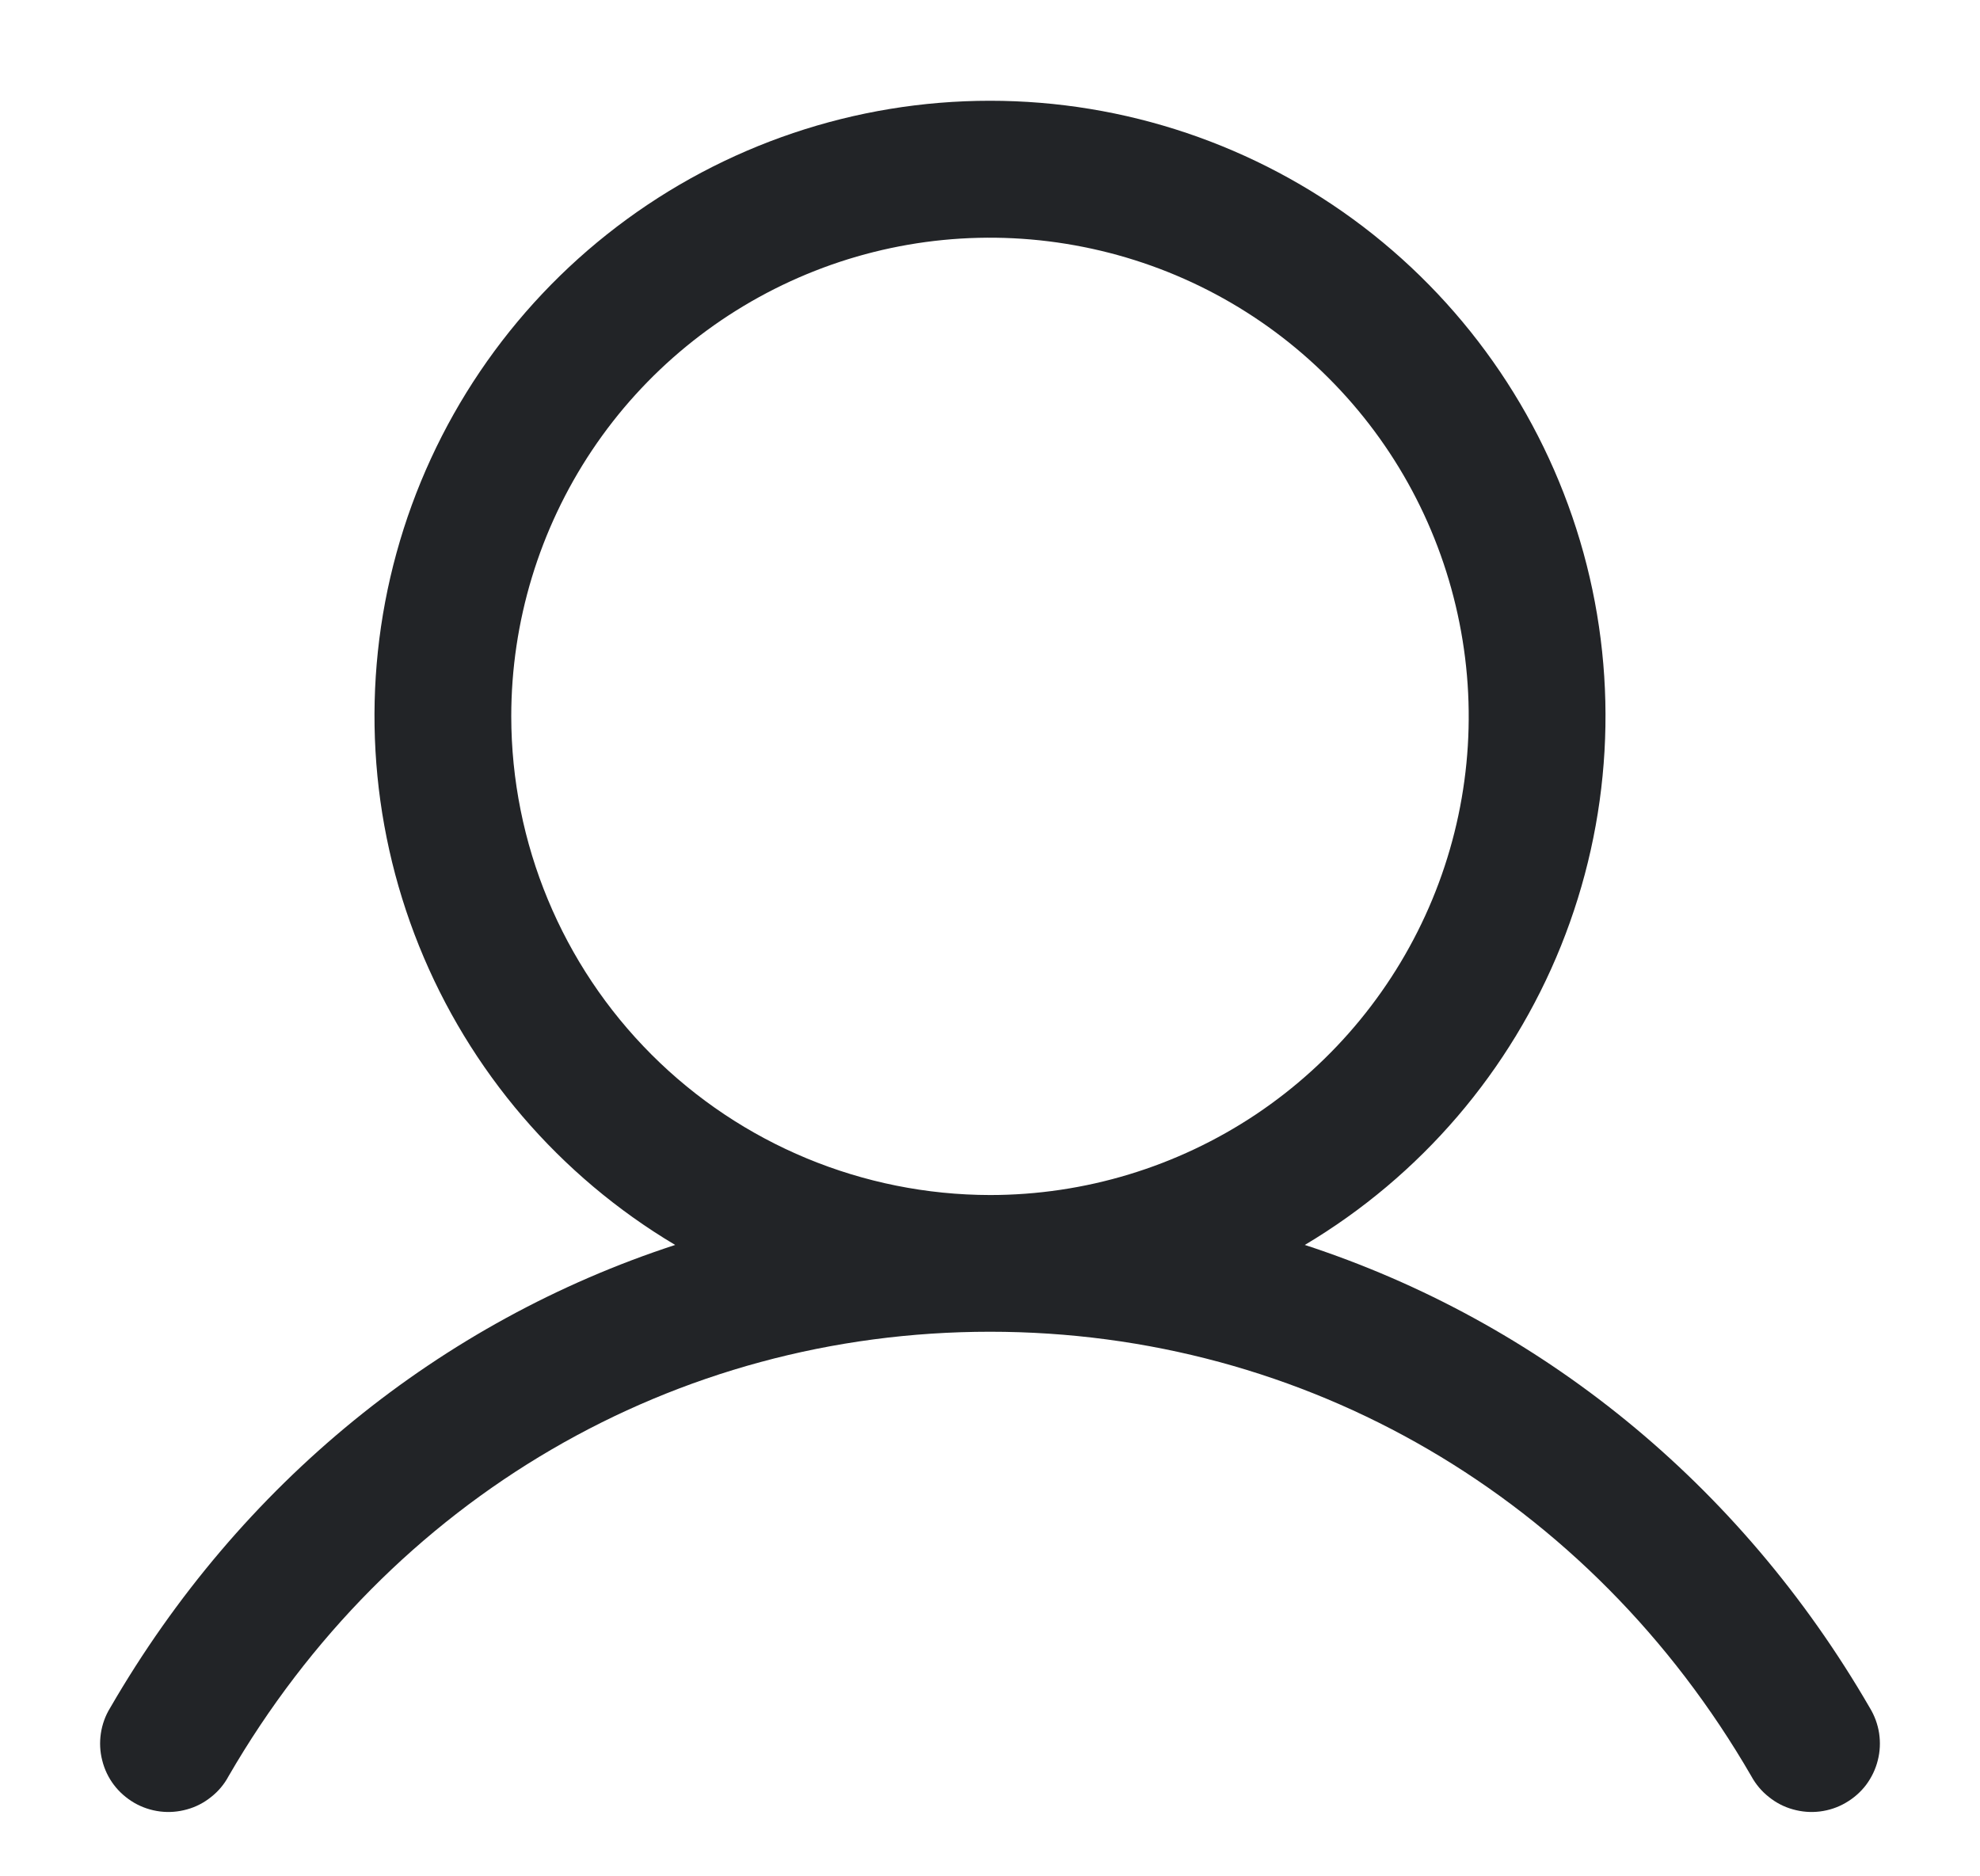
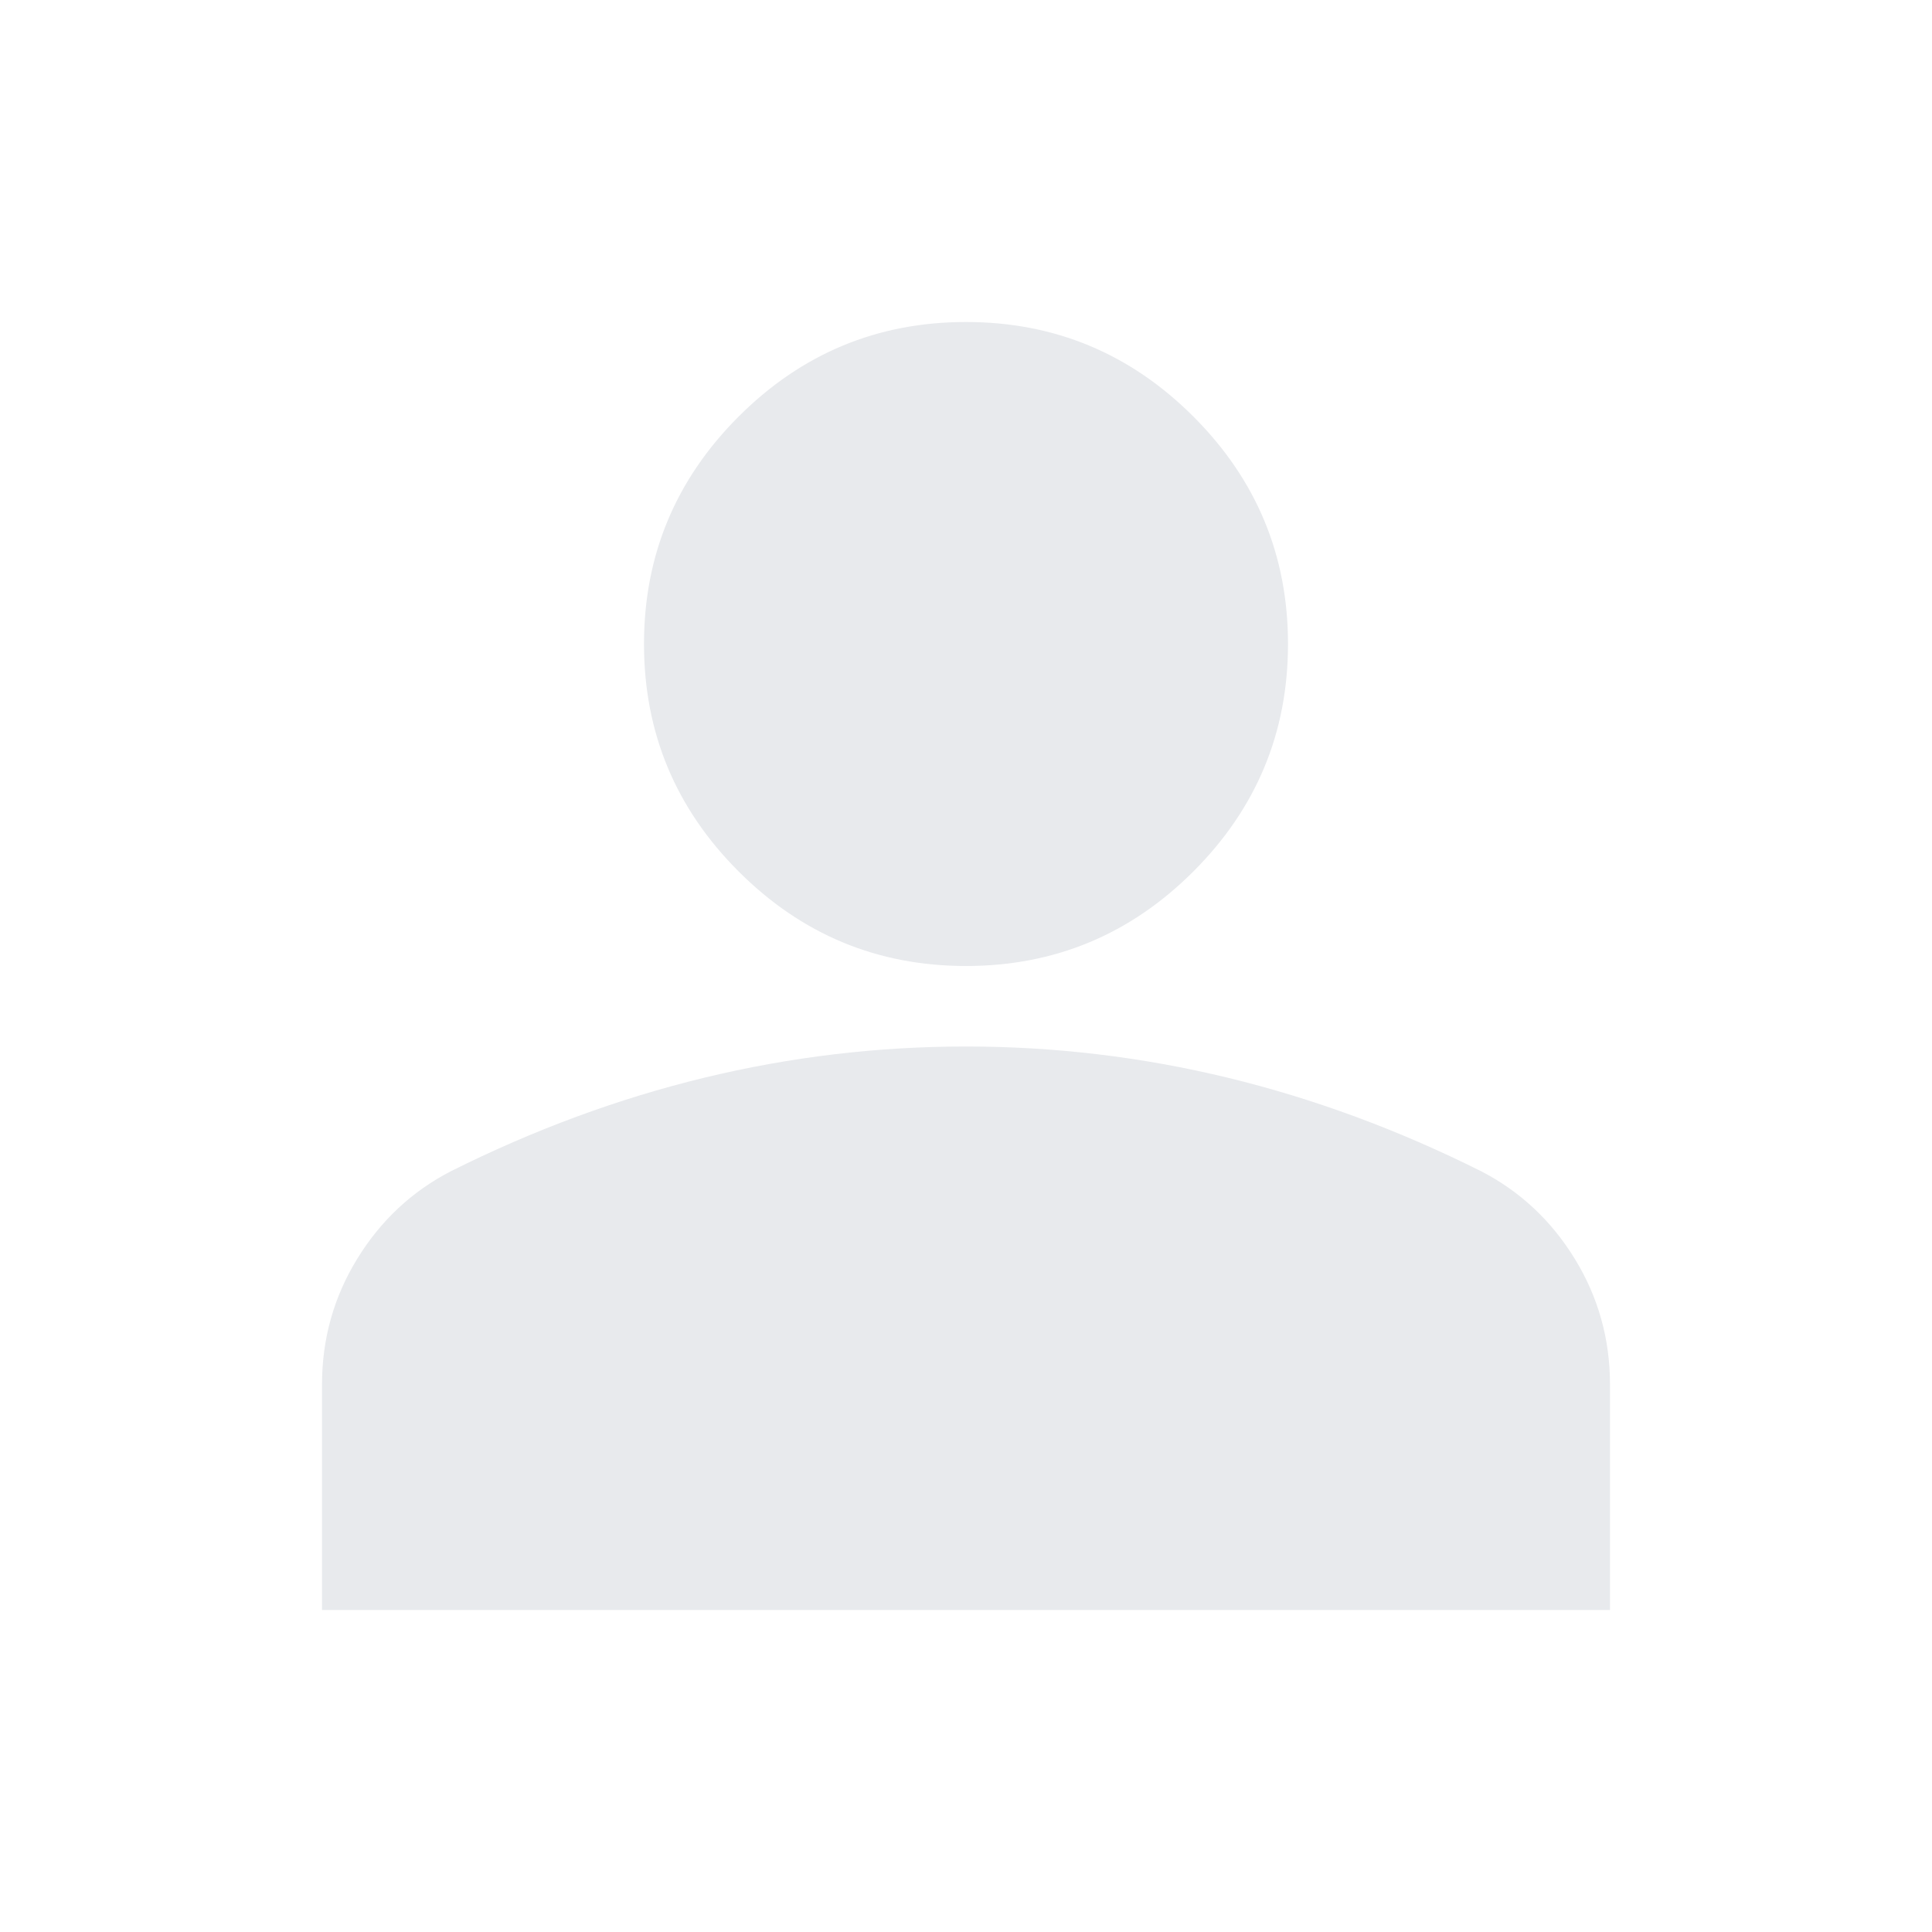
- <svg xmlns="http://www.w3.org/2000/svg" width="19" height="18" viewBox="0 0 19 18" fill="none">
-   <path d="M17.943 16.391C16.693 14.231 14.768 12.682 12.521 11.948C13.633 11.286 14.496 10.278 14.979 9.078C15.462 7.878 15.538 6.553 15.195 5.306C14.851 4.059 14.108 2.959 13.08 2.175C12.051 1.391 10.793 0.967 9.5 0.967C8.207 0.967 6.949 1.391 5.92 2.175C4.891 2.959 4.148 4.059 3.805 5.306C3.462 6.553 3.538 7.878 4.021 9.078C4.504 10.278 5.367 11.286 6.479 11.948C4.232 12.681 2.307 14.23 1.057 16.391C1.011 16.465 0.981 16.549 0.968 16.635C0.955 16.722 0.959 16.81 0.981 16.895C1.002 16.98 1.04 17.06 1.093 17.13C1.146 17.2 1.213 17.258 1.288 17.302C1.364 17.346 1.448 17.374 1.535 17.385C1.622 17.396 1.71 17.389 1.795 17.365C1.879 17.342 1.958 17.301 2.026 17.246C2.095 17.192 2.152 17.124 2.193 17.047C3.739 14.376 6.471 12.781 9.5 12.781C12.529 12.781 15.261 14.376 16.806 17.047C16.848 17.124 16.905 17.192 16.974 17.246C17.042 17.301 17.121 17.342 17.205 17.365C17.29 17.389 17.378 17.396 17.465 17.385C17.552 17.374 17.636 17.346 17.711 17.302C17.787 17.258 17.854 17.2 17.907 17.13C17.959 17.06 17.998 16.98 18.019 16.895C18.041 16.81 18.045 16.722 18.032 16.635C18.019 16.549 17.988 16.465 17.943 16.391ZM4.906 6.875C4.906 5.966 5.176 5.078 5.68 4.323C6.185 3.567 6.903 2.979 7.742 2.631C8.581 2.283 9.505 2.192 10.396 2.37C11.287 2.547 12.106 2.984 12.748 3.627C13.391 4.269 13.828 5.088 14.005 5.979C14.183 6.87 14.092 7.794 13.744 8.633C13.396 9.472 12.807 10.19 12.052 10.695C11.297 11.199 10.409 11.469 9.5 11.469C8.282 11.467 7.114 10.983 6.253 10.122C5.392 9.261 4.907 8.093 4.906 6.875Z" fill="#222427" />
+ <svg xmlns="http://www.w3.org/2000/svg" height="24px" viewBox="0 -960 960 960" width="24px" fill="#e8eaed">
+   <path d="M480-480q-66 0-113-47t-47-113q0-66 47-113t113-47q66 0 113 47t47 113q0 66-47 113t-113 47ZM160-160v-112q0-34 17.5-62.5T224-378q62-31 126-46.5T480-440q66 0 130 15.5T736-378q29 15 46.5 43.5T800-272v112H160Z" />
</svg>
